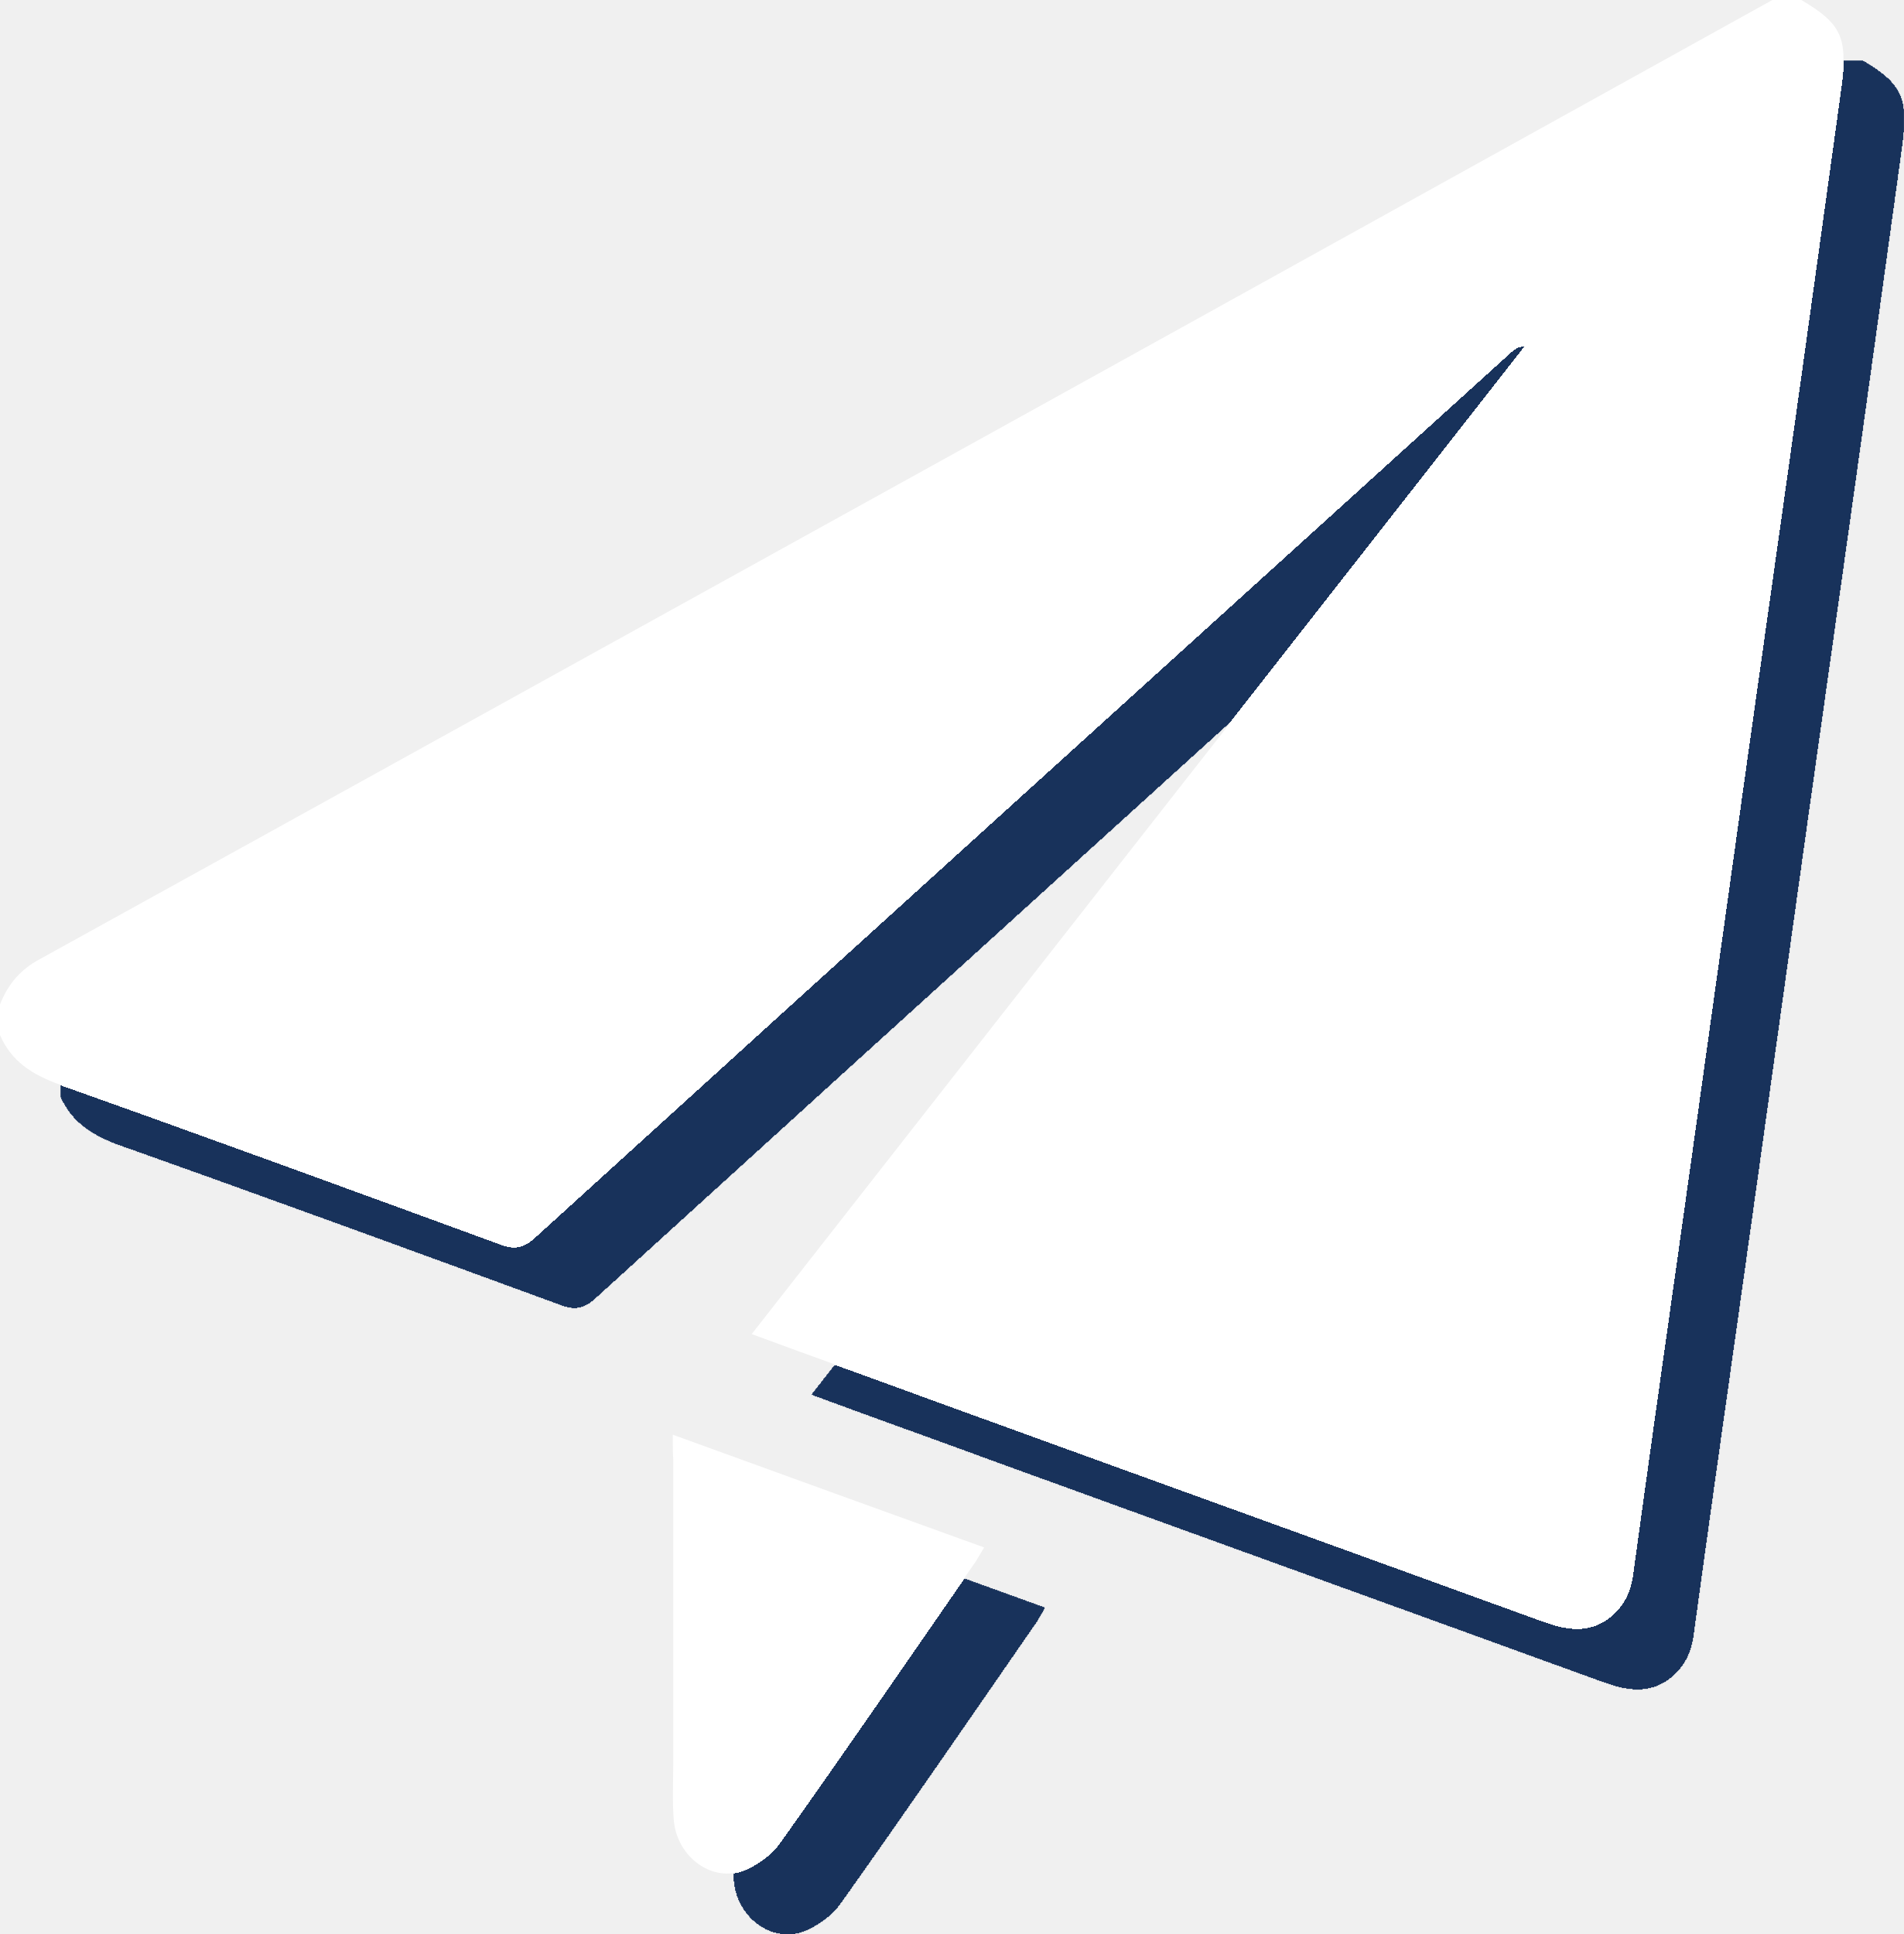
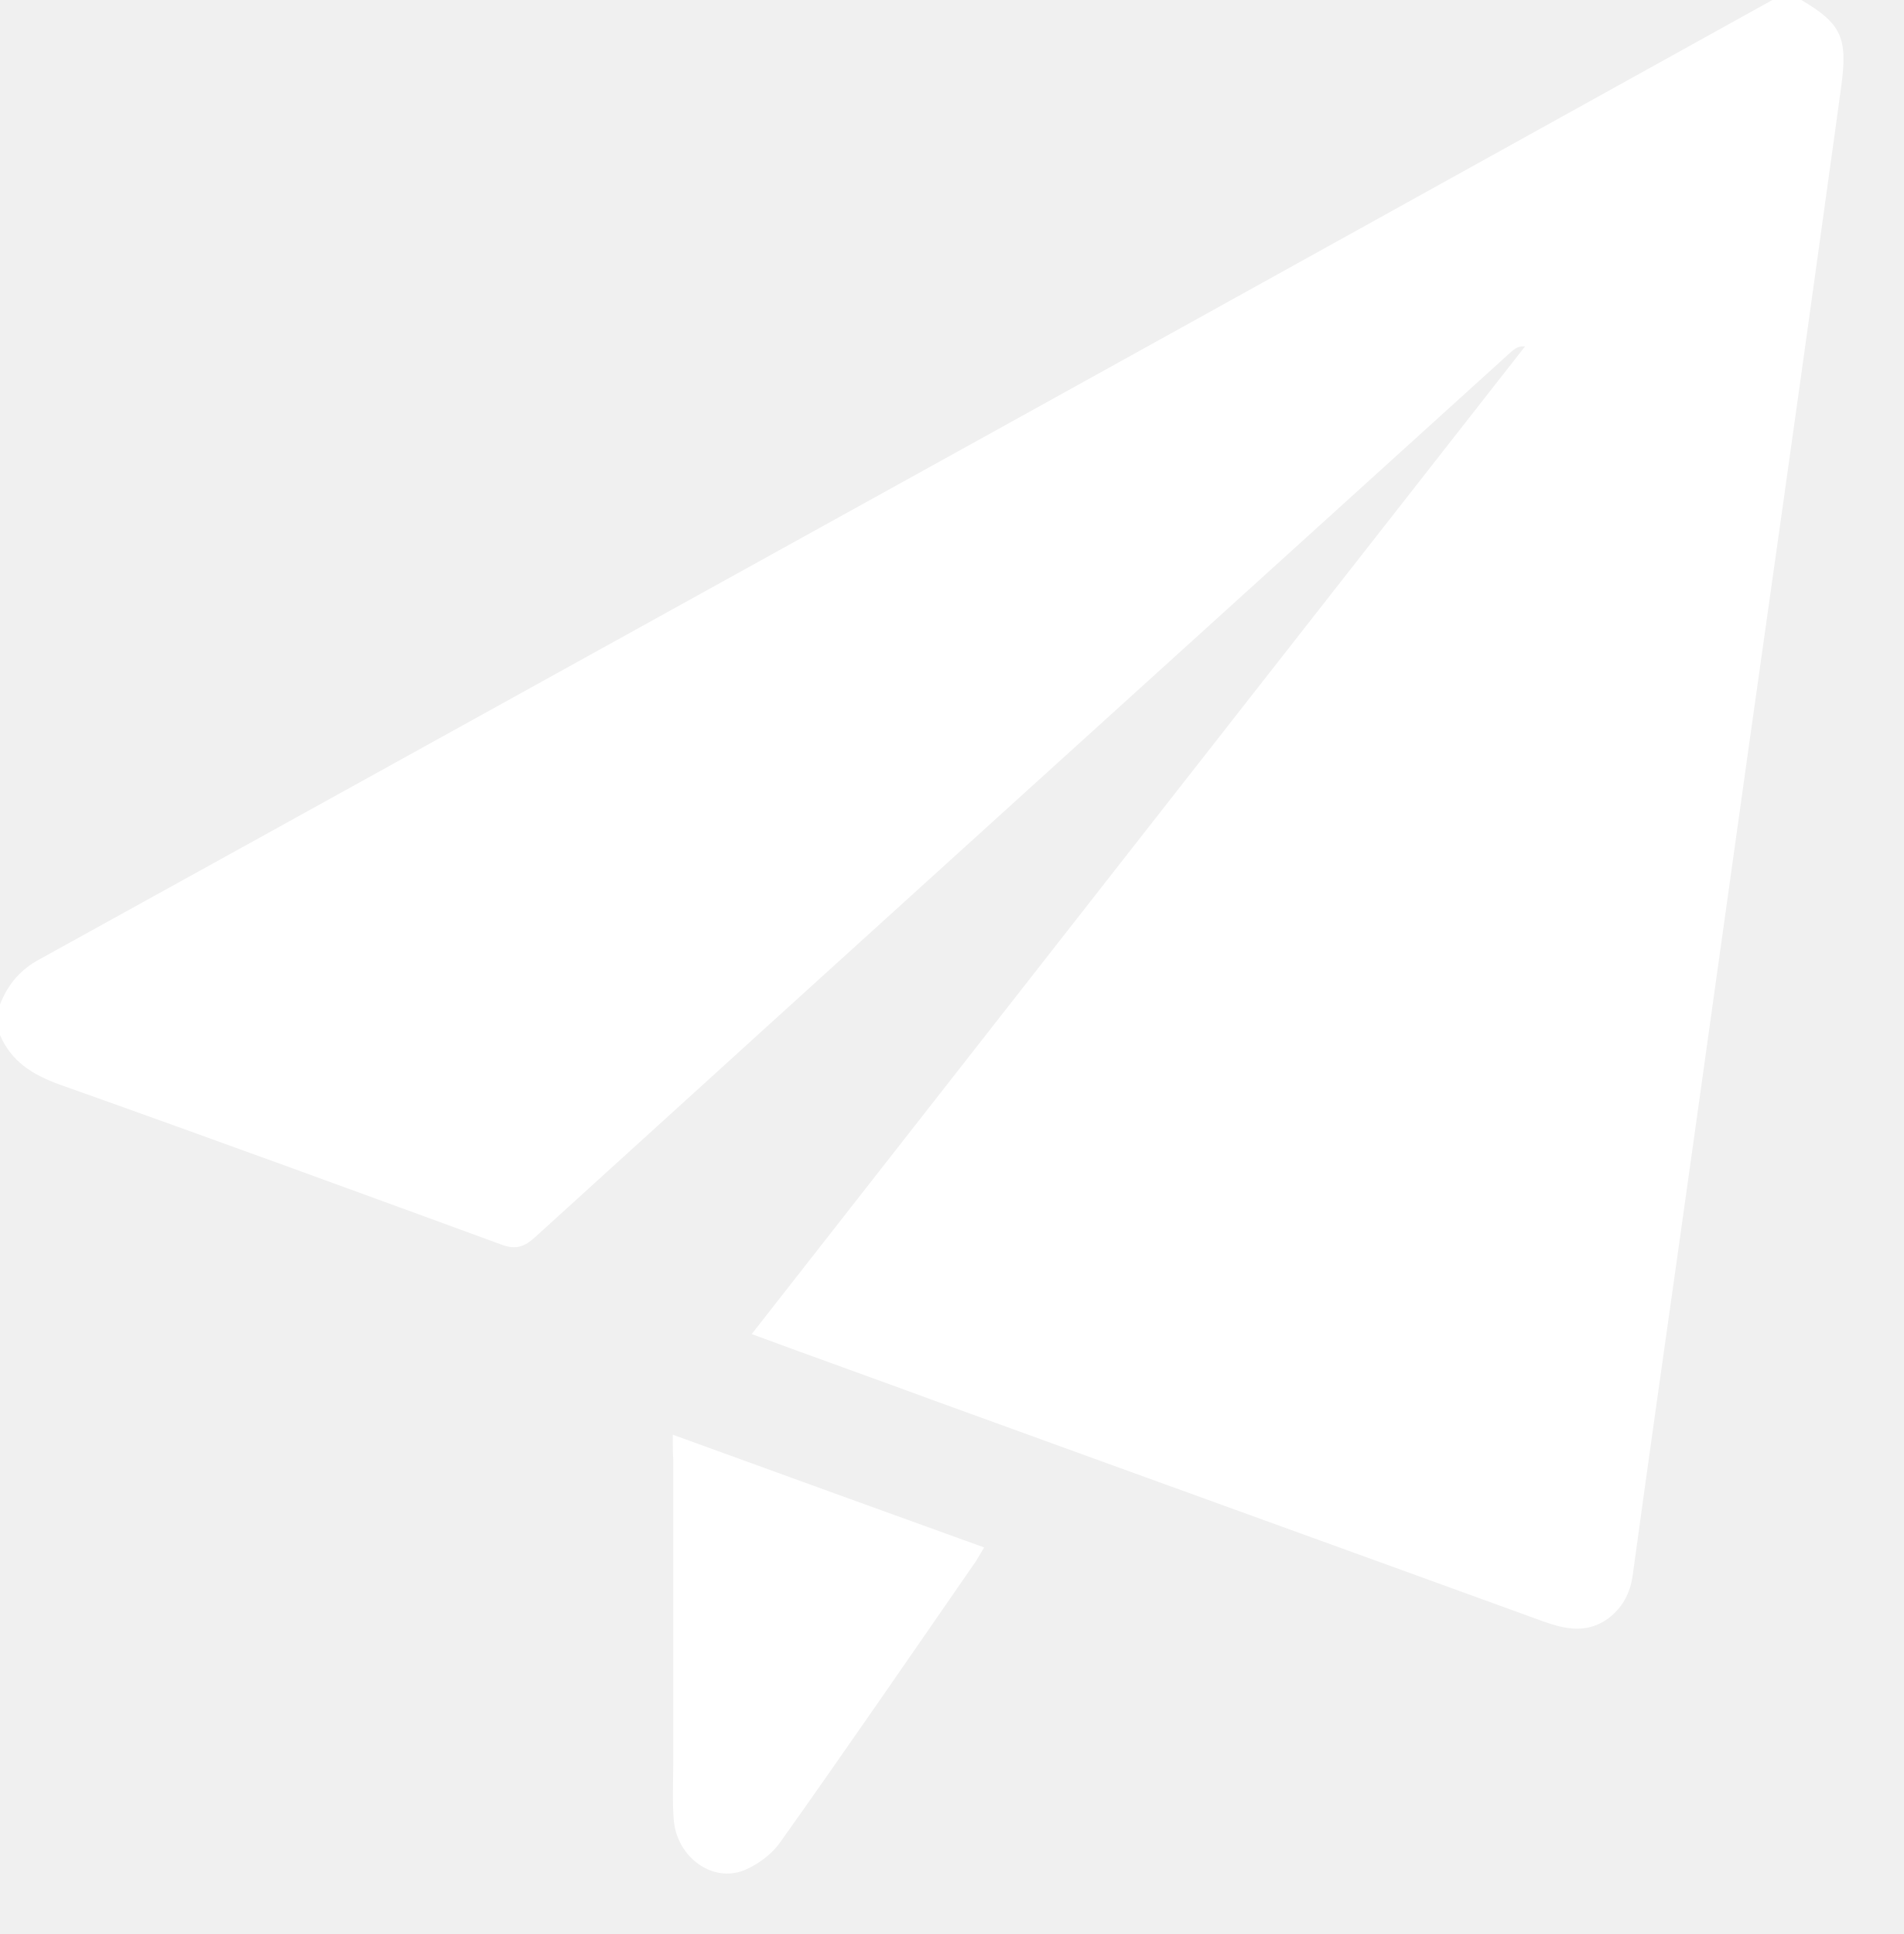
<svg xmlns="http://www.w3.org/2000/svg" width="63" height="64" viewBox="0 0 63 64" fill="none">
-   <g filter="url(#filter0_d_310_591)">
-     <path d="M0 34.254C0 33.916 0 33.578 0 33.241C0.255 32.582 0.669 32.093 1.29 31.755C11.688 26.015 22.07 20.259 32.453 14.519C41.179 9.69 49.905 4.845 58.647 0C58.966 0 59.284 0 59.603 0C60.925 0.777 61.148 1.249 60.925 2.853C60.686 4.626 60.431 6.398 60.192 8.154C59.428 13.675 58.647 19.178 57.867 24.698C57.087 30.236 56.322 35.773 55.542 41.294C55.033 44.889 54.523 48.485 54.029 52.098C53.95 52.723 53.679 53.212 53.202 53.567C52.517 54.056 51.816 53.921 51.099 53.668C44.364 51.22 37.628 48.789 30.892 46.341C28.918 45.615 26.927 44.906 24.873 44.147C33.44 33.207 41.943 22.335 50.463 11.463C50.256 11.446 50.144 11.53 50.033 11.615C39.252 21.39 28.472 31.148 17.707 40.939C17.357 41.26 17.07 41.361 16.608 41.192C11.72 39.403 6.831 37.613 1.927 35.874C1.067 35.554 0.382 35.132 0 34.254Z" fill="white" />
-     <path d="M22.261 47.477C25.749 48.743 29.14 49.975 32.564 51.208C32.453 51.393 32.373 51.528 32.293 51.663C30.144 54.77 28.01 57.876 25.828 60.949C25.526 61.387 25 61.759 24.523 61.928C23.456 62.265 22.373 61.37 22.293 60.206C22.245 59.598 22.277 58.99 22.277 58.382C22.277 55.023 22.277 51.646 22.277 48.287C22.261 48.051 22.261 47.814 22.261 47.477Z" fill="white" />
-   </g>
-   <defs>
-     <filter id="filter0_d_310_591" x="0" y="0" width="63" height="64" filterUnits="userSpaceOnUse" color-interpolation-filters="sRGB">
-       <feFlood flood-opacity="0" result="BackgroundImageFix" />
-       <feColorMatrix in="SourceAlpha" type="matrix" values="0 0 0 0 0 0 0 0 0 0 0 0 0 0 0 0 0 0 127 0" result="hardAlpha" />
-       <feOffset dx="2" dy="2" />
-       <feComposite in2="hardAlpha" operator="out" />
-       <feColorMatrix type="matrix" values="0 0 0 0 0.094 0 0 0 0 0.196 0 0 0 0 0.357 0 0 0 1 0" />
-       <feBlend mode="normal" in2="BackgroundImageFix" result="effect1_dropShadow_310_591" />
-       <feBlend mode="normal" in="SourceGraphic" in2="effect1_dropShadow_310_591" result="shape" />
-     </filter>
-   </defs>
+   <path d="M0 34.254C0 33.916 0 33.578 0 33.241C0.255 32.582 0.669 32.093 1.29 31.755C11.688 26.015 22.07 20.259 32.453 14.519C41.179 9.69 49.905 4.845 58.647 0C58.966 0 59.284 0 59.603 0C60.925 0.777 61.148 1.249 60.925 2.853C60.686 4.626 60.431 6.398 60.192 8.154C59.428 13.675 58.647 19.178 57.867 24.698C57.087 30.236 56.322 35.773 55.542 41.294C55.033 44.889 54.523 48.485 54.029 52.098C53.95 52.723 53.679 53.212 53.202 53.567C52.517 54.056 51.816 53.921 51.099 53.668C44.364 51.22 37.628 48.789 30.892 46.341C28.918 45.615 26.927 44.906 24.873 44.147C33.44 33.207 41.943 22.335 50.463 11.463C50.256 11.446 50.144 11.53 50.033 11.615C39.252 21.39 28.472 31.148 17.707 40.939C17.357 41.26 17.07 41.361 16.608 41.192C11.72 39.403 6.831 37.613 1.927 35.874C1.067 35.554 0.382 35.132 0 34.254Z" fill="white" />
+   <path d="M22.261 47.477C25.749 48.743 29.14 49.975 32.564 51.208C32.453 51.393 32.373 51.528 32.293 51.663C30.144 54.77 28.01 57.876 25.828 60.949C25.526 61.387 25 61.759 24.523 61.928C23.456 62.265 22.373 61.37 22.293 60.206C22.245 59.598 22.277 58.99 22.277 58.382C22.277 55.023 22.277 51.646 22.277 48.287C22.261 48.051 22.261 47.814 22.261 47.477Z" fill="white" />
</svg>
